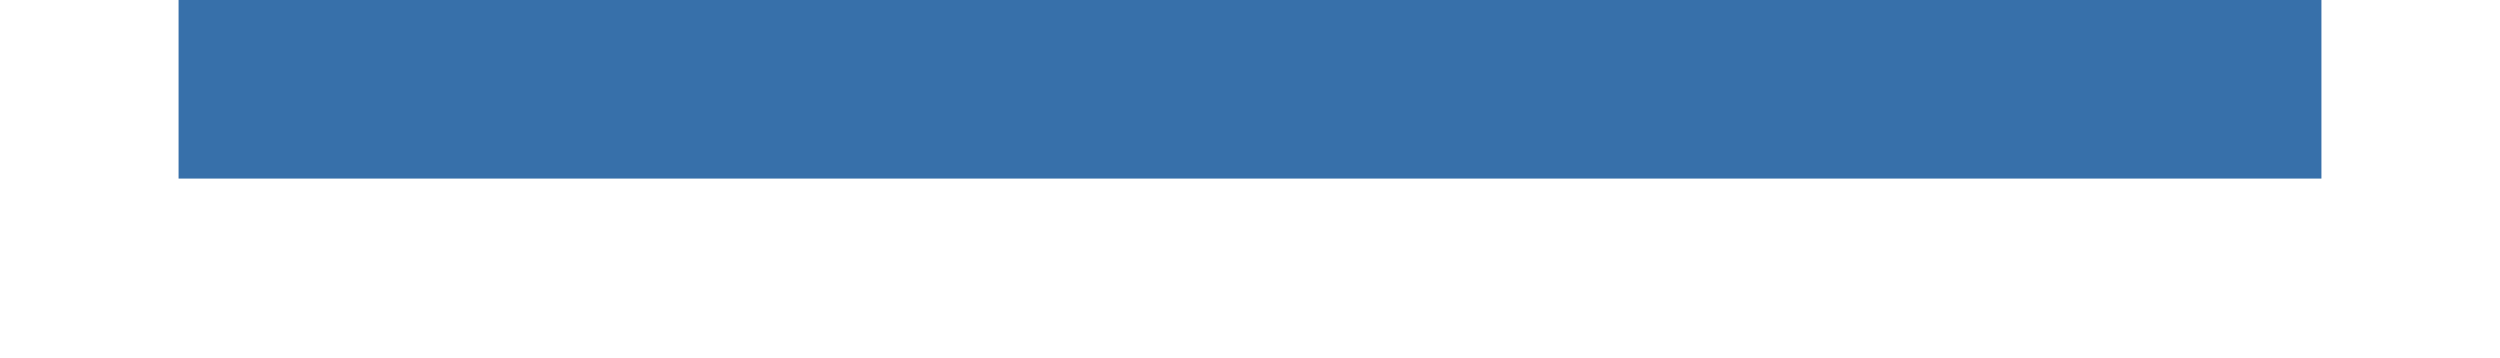
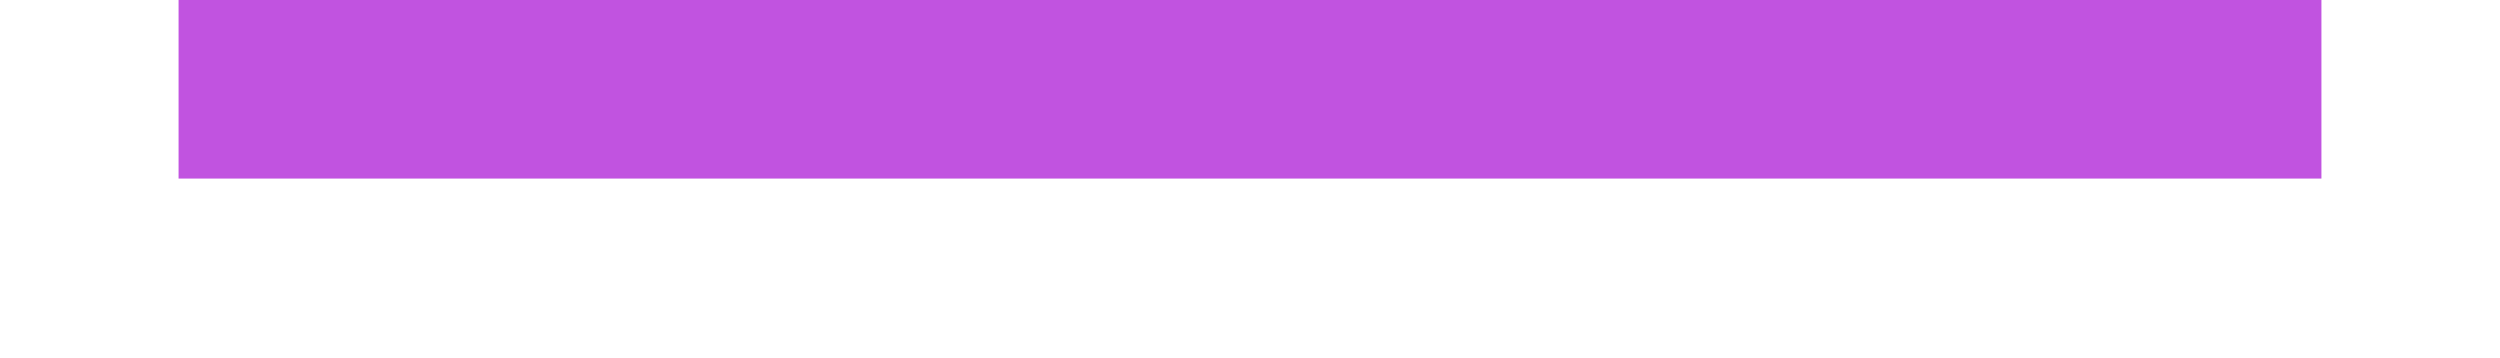
- <svg xmlns="http://www.w3.org/2000/svg" width="28" height="4" id="svg11300" version="1.0" style="display:inline;enable-background:new">
-   <defs id="defs3" />
-   <g style="display:inline" id="layer1" transform="translate(0,-296)">
-     <rect style="opacity:1;fill:#3770aa;fill-opacity:1;stroke:none" id="rect4270-9" width="24" height="2" x="2" y="296" />
+ <svg xmlns="http://www.w3.org/2000/svg" version="1.1" id="svg11300" x="0px" y="0px" viewBox="0 0 28 4" style="enable-background:new 0 0 28 4;" xml:space="preserve">
+   <style type="text/css">
+ 	.st0{fill:#C153E0;}
+ </style>
+   <g id="layer1" transform="translate(0,-296)">
+     <rect id="rect4270-9" x="2" y="296" class="st0" width="24" height="2" />
  </g>
</svg>
